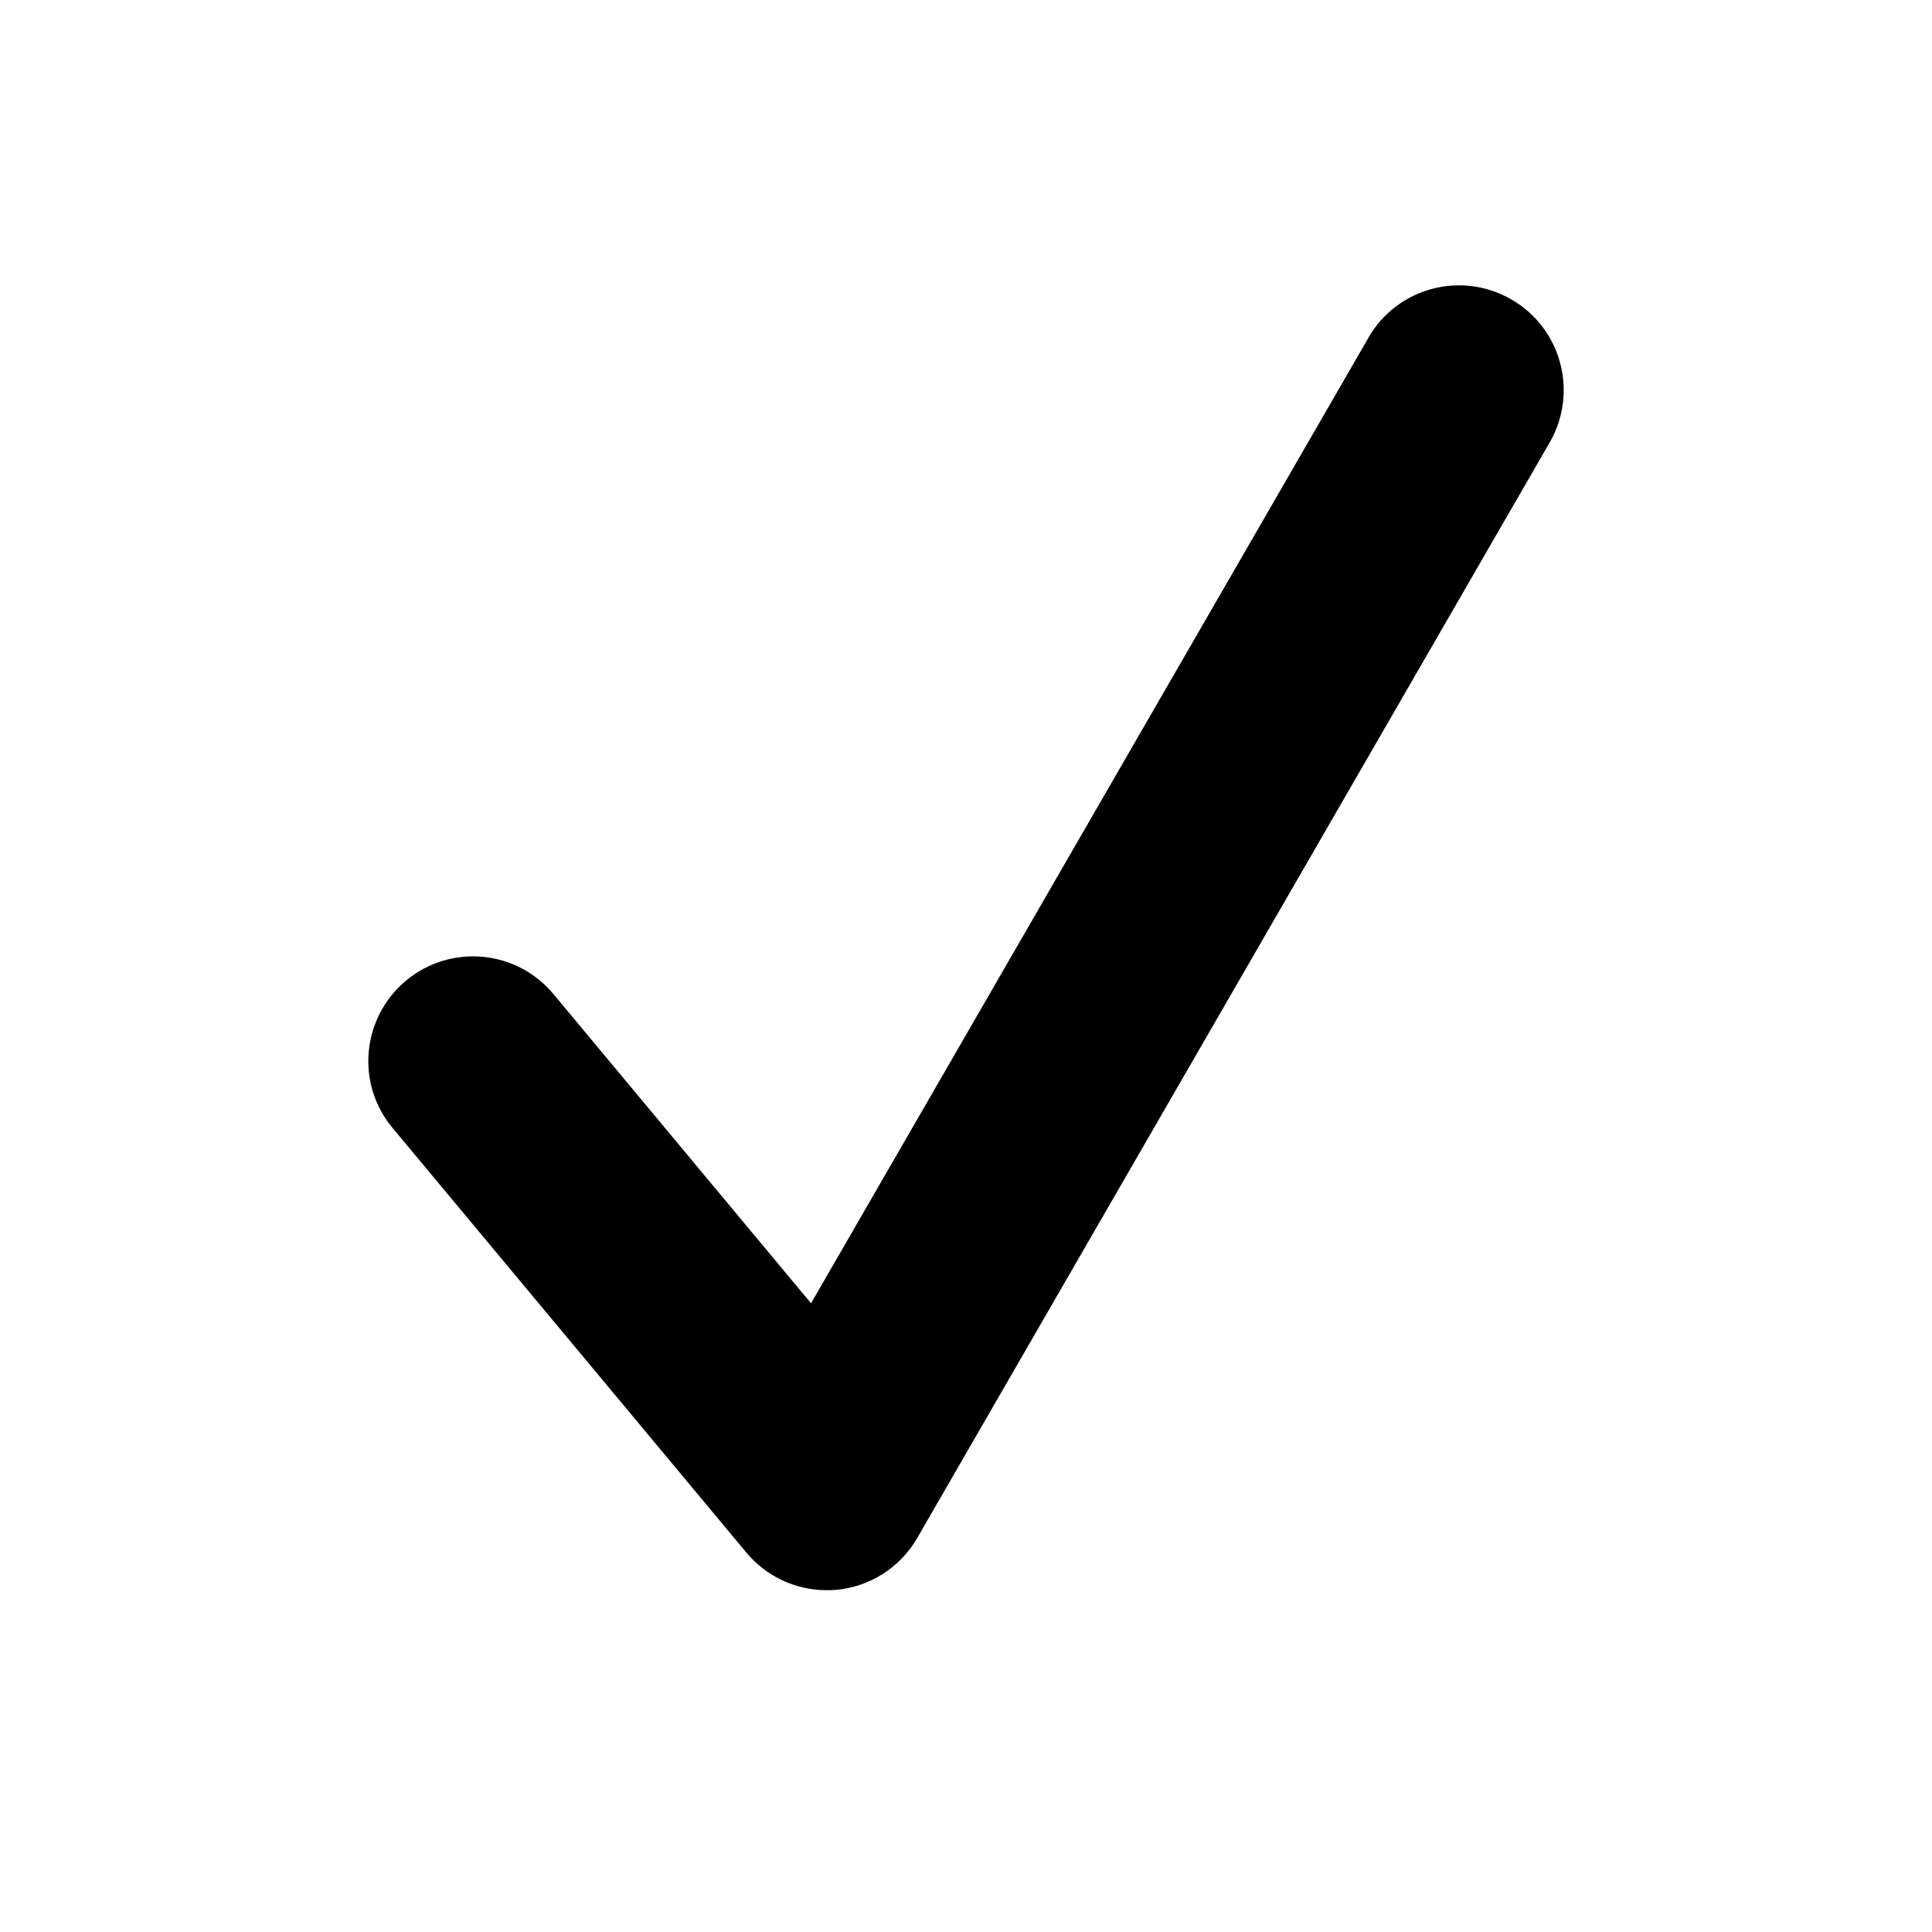
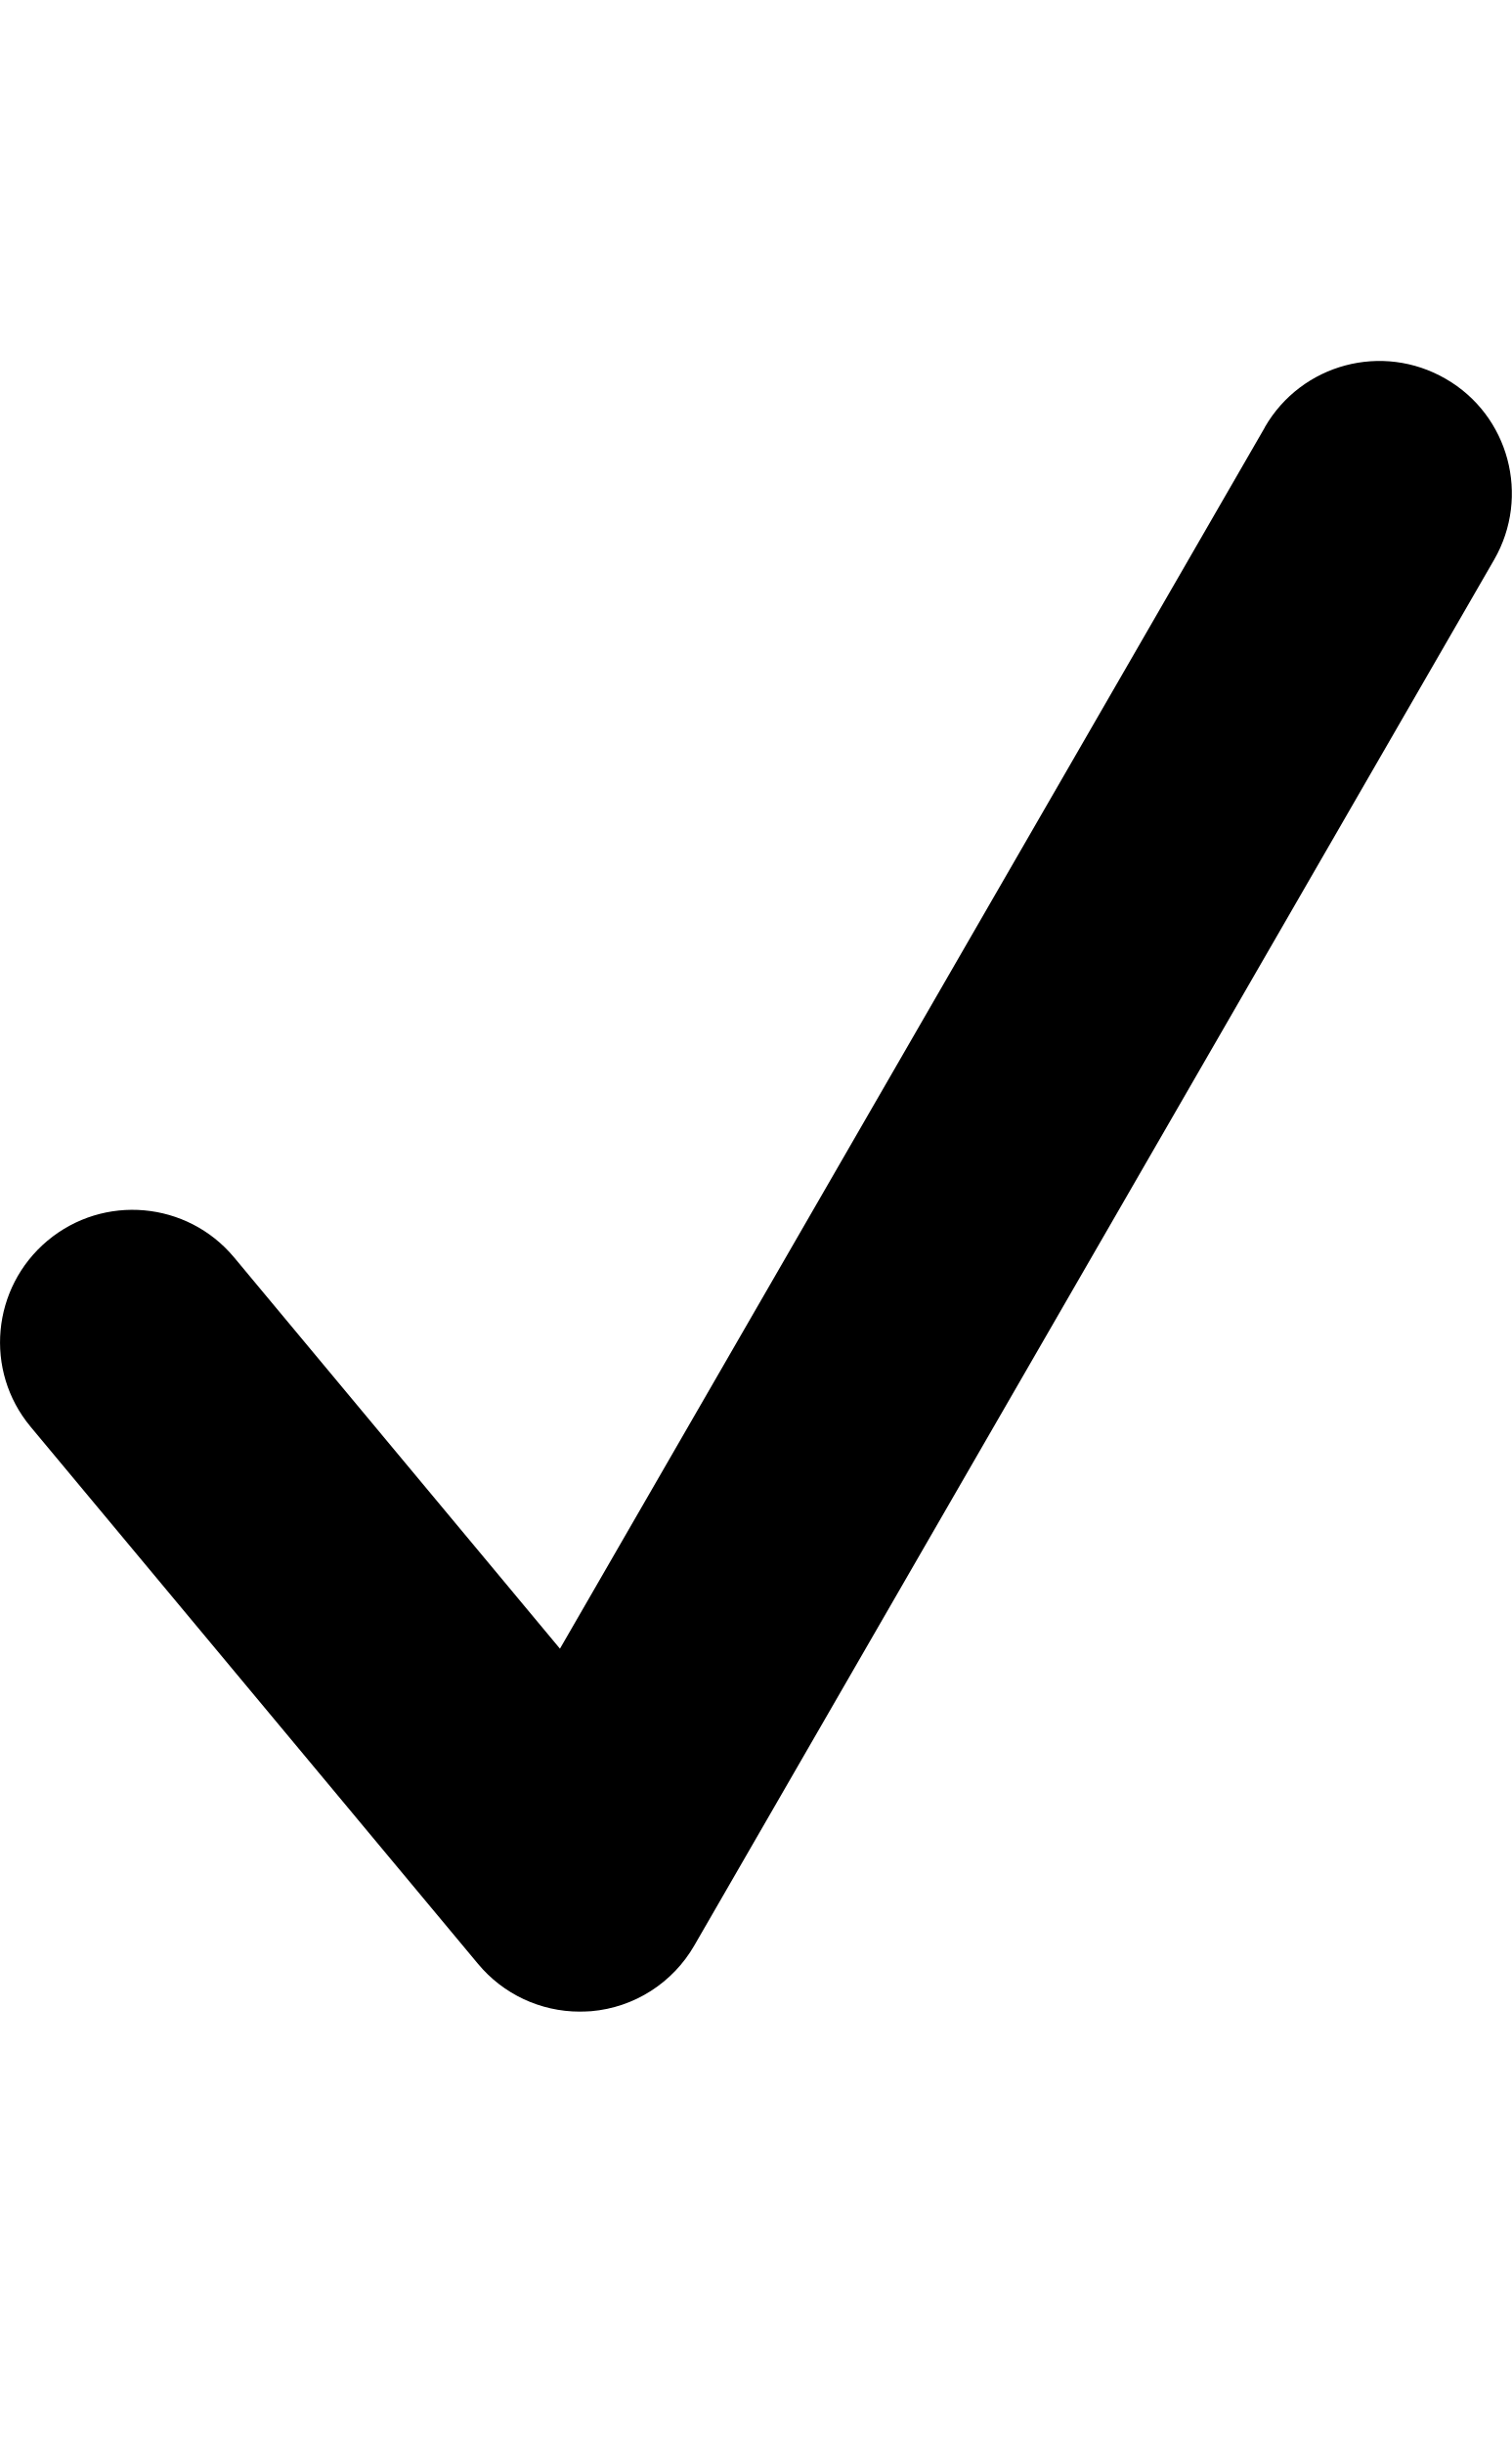
- <svg xmlns="http://www.w3.org/2000/svg" viewBox="0 0 742.5 1200" width="16" height="16" class="cf-icon-svg">
+ <svg xmlns="http://www.w3.org/2000/svg" viewBox="0 0 742.5 1200" class="cf-icon-svg">
  <path d="M710 186c-31.1-18-70.8-7.4-88.8 23.7v.1L275 809.5 114.9 617.3c-23-27.5-64-31.2-91.6-8.1-27.4 23-31.2 63.8-8.3 91.3l219.8 263.8c12.3 14.8 30.6 23.4 49.9 23.4 1.8 0 3.7-.1 5.6-.2 21.2-1.8 40.1-13.9 50.7-32.3l392.8-680.4c17.9-31.1 7.3-70.9-23.8-88.8z" />
</svg>
